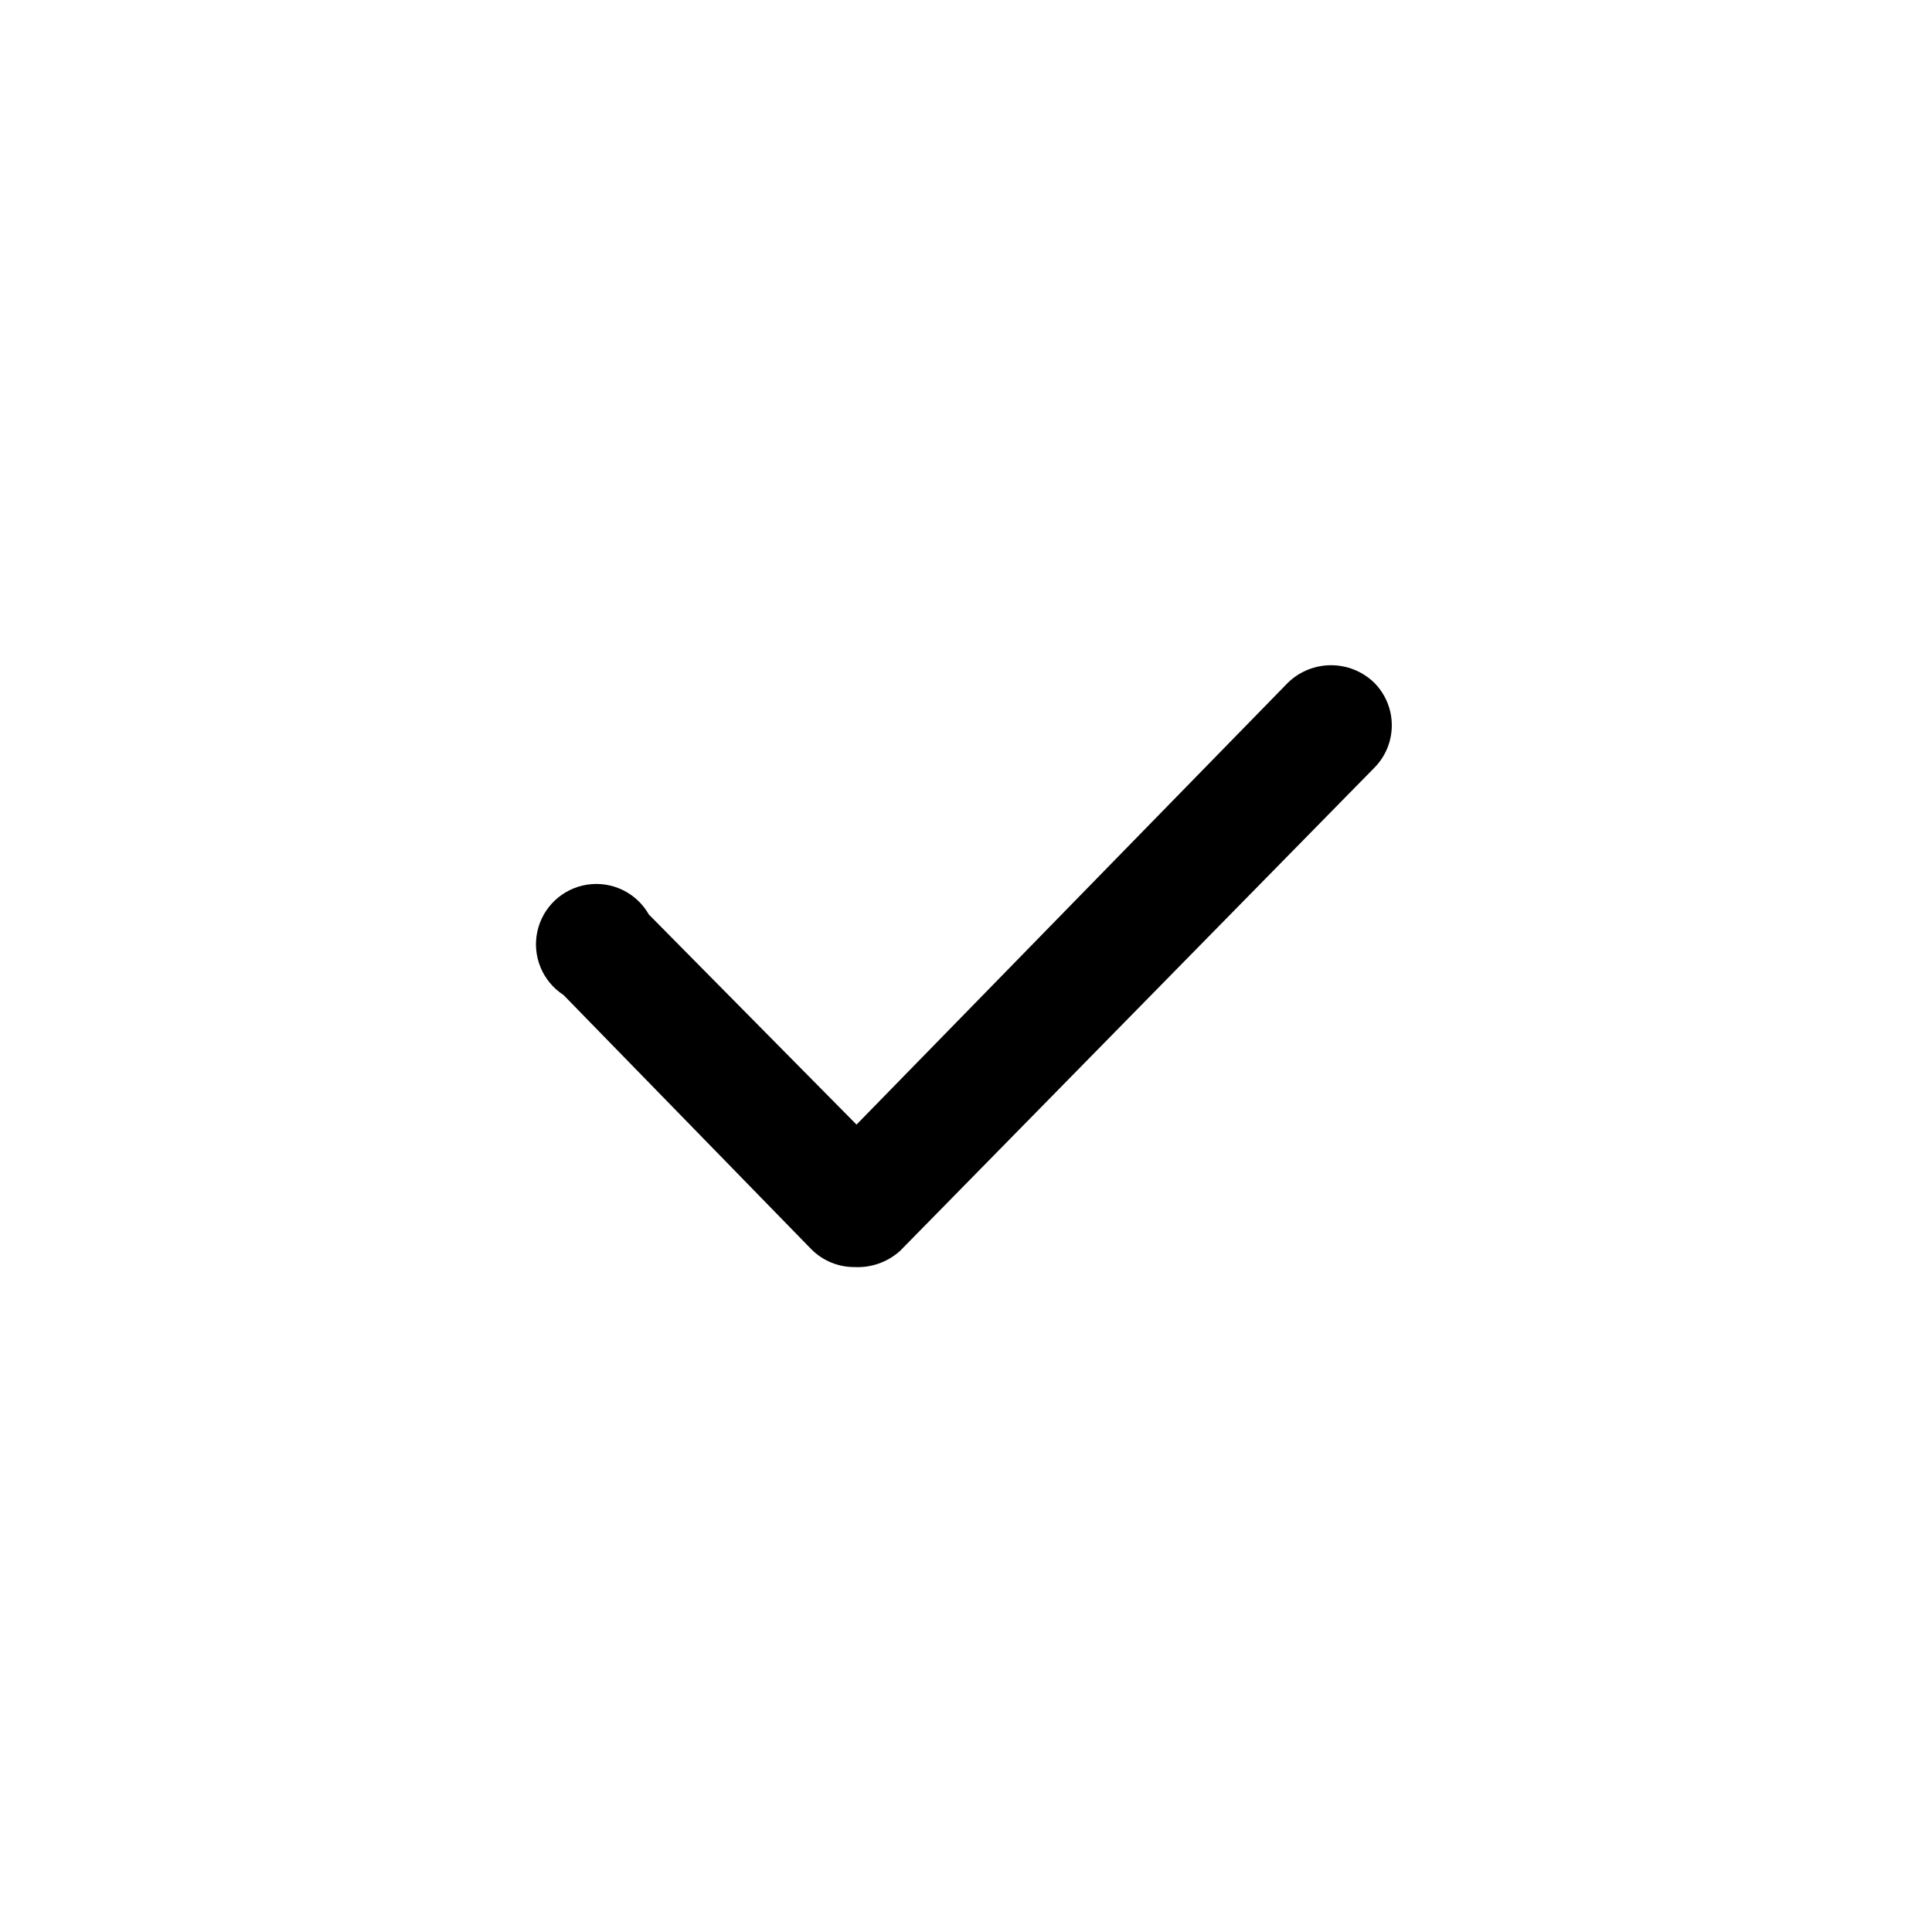
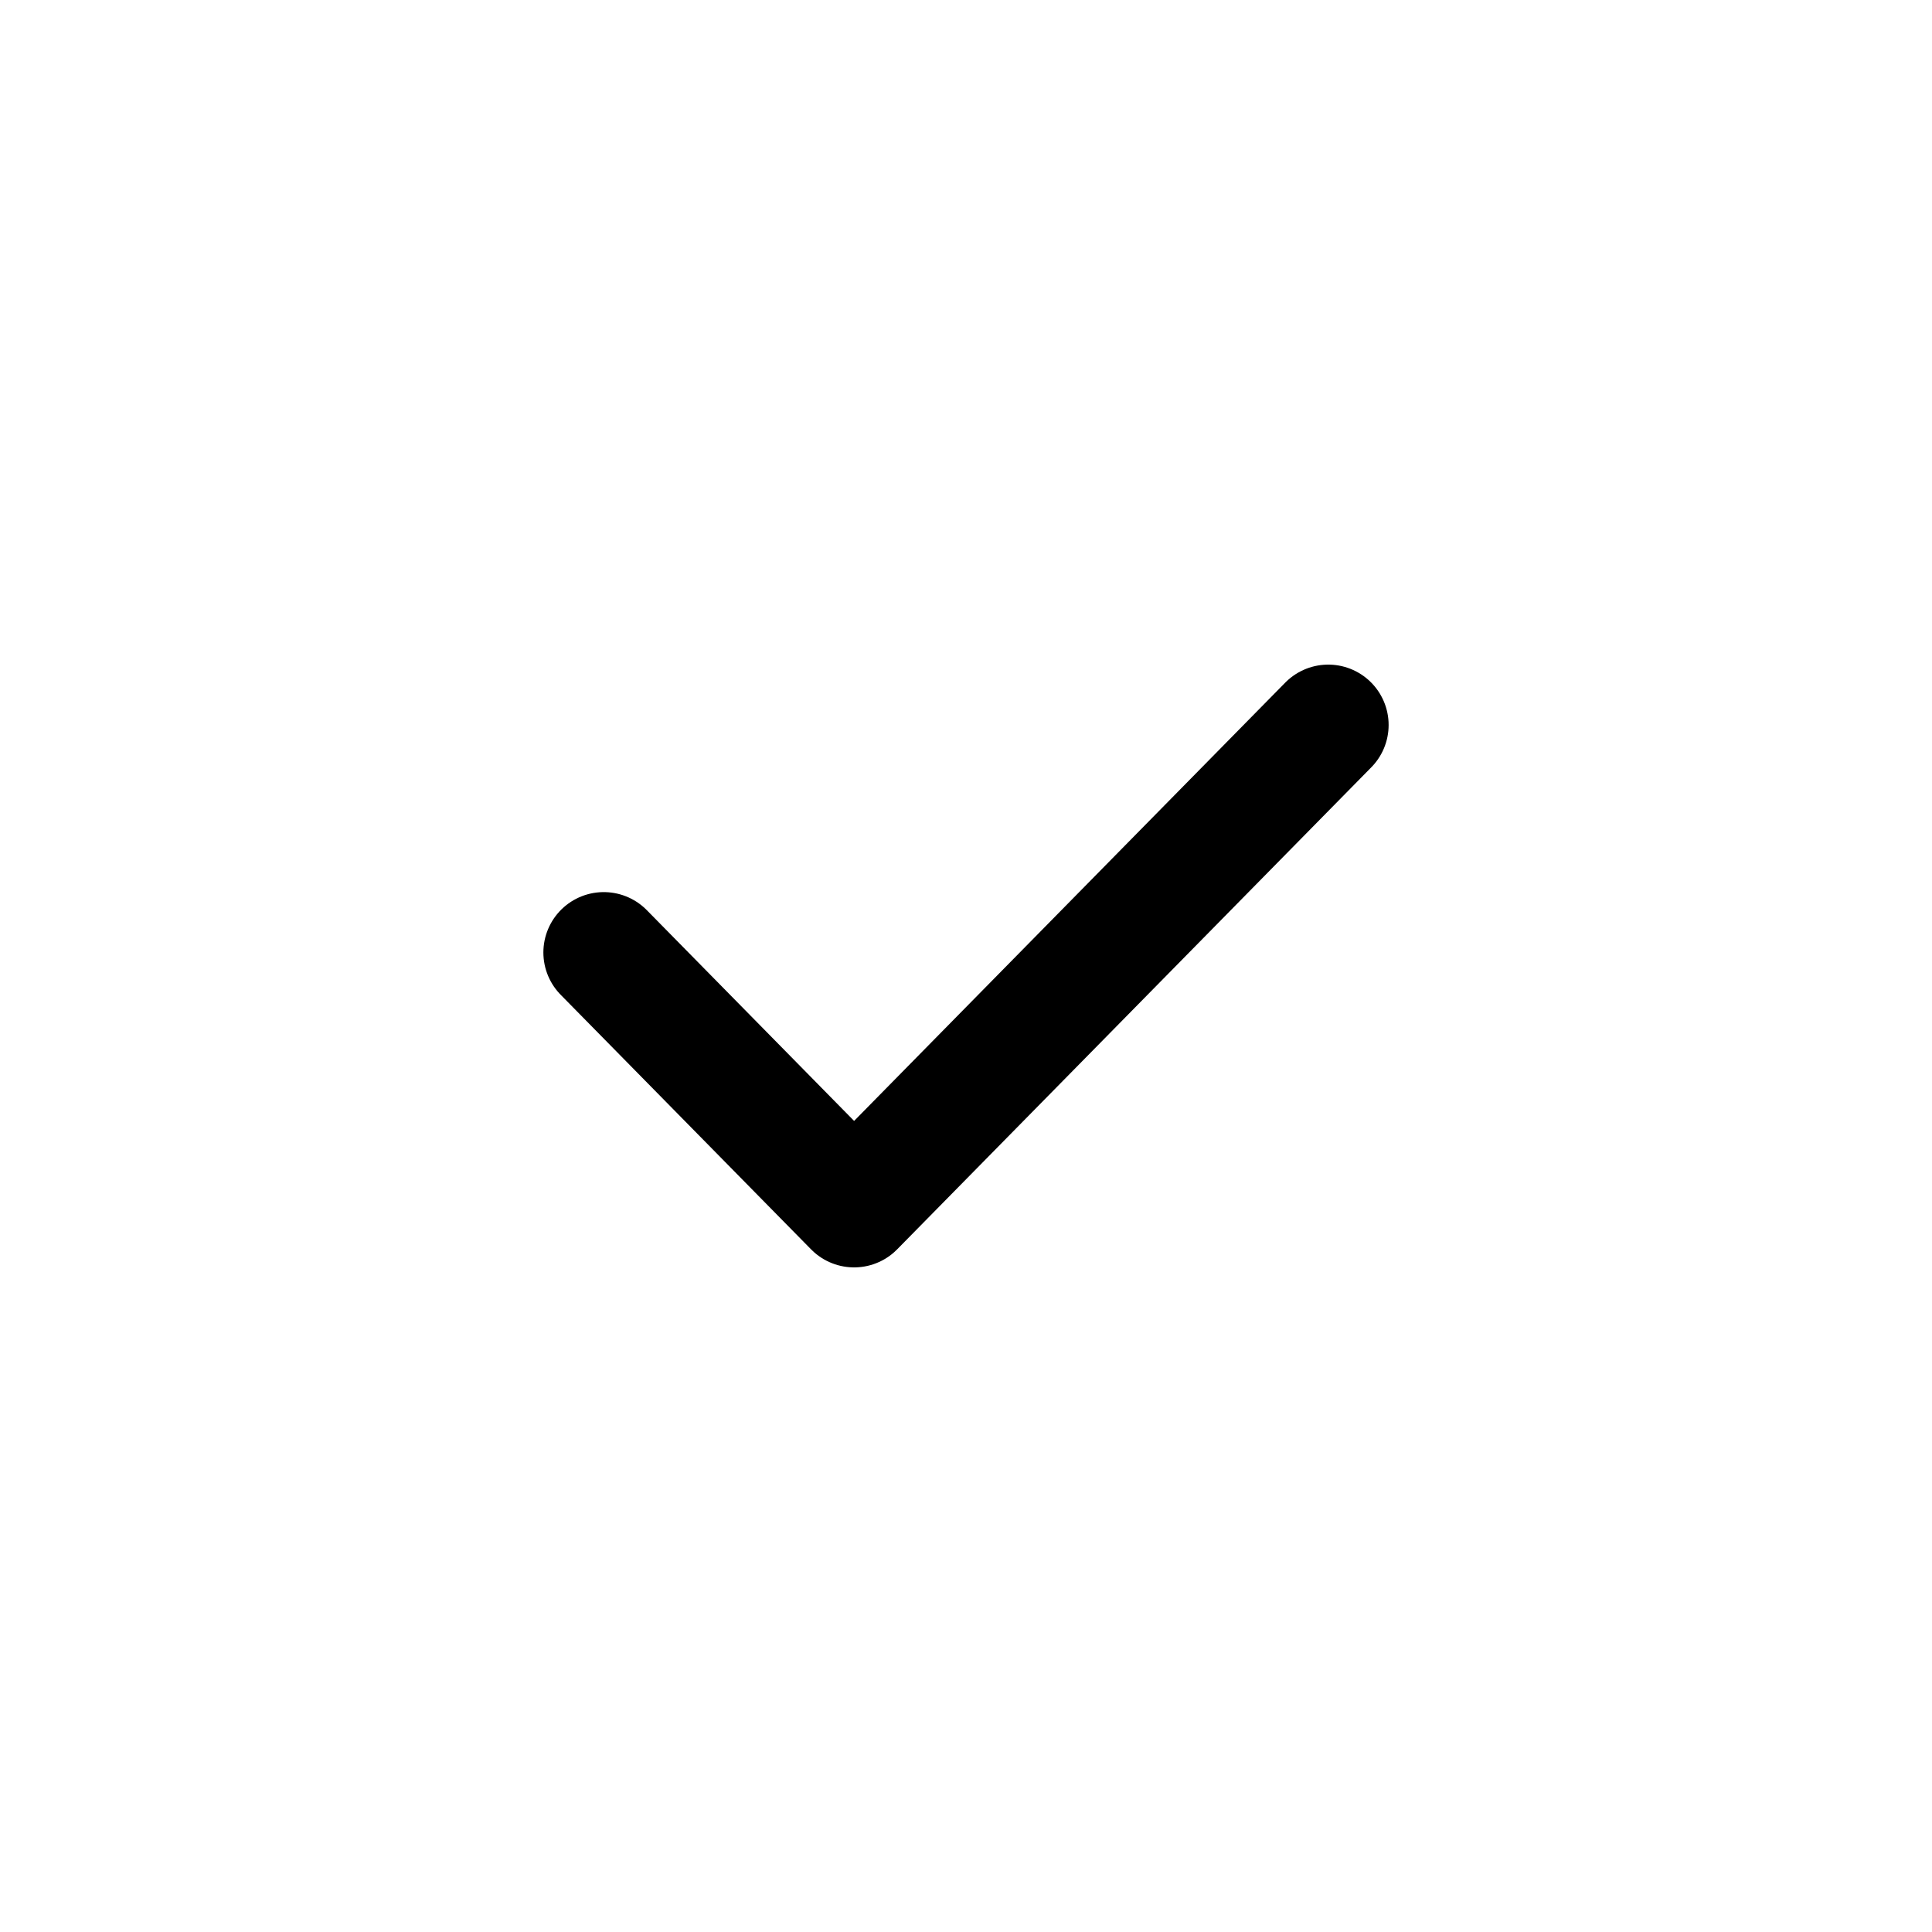
<svg xmlns="http://www.w3.org/2000/svg" id="icons" viewBox="0 0 24 24">
-   <defs>
-     <style>.cls-1{fill:none;}</style>
-   </defs>
-   <rect id="canvas" class="cls-1" width="24" height="24" />
-   <path d="M10.61,15.74a.75.75,0,0,1-.53-.22L7,12.36a.75.75,0,1,1,1.06-1l2.58,2.61L16,8.48a.77.77,0,0,1,1.07,0,.75.75,0,0,1,0,1.06l-5.89,6A.79.79,0,0,1,10.61,15.74Z" />
+   <rect id="canvas" width="24" height="24" style="fill:none" />
+   <path d="M16.5,9.006l-5.89,5.988L7.5,11.832" style="fill:none;stroke:#000;stroke-linecap:round;stroke-linejoin:round;stroke-width:1.5px" />
</svg>
